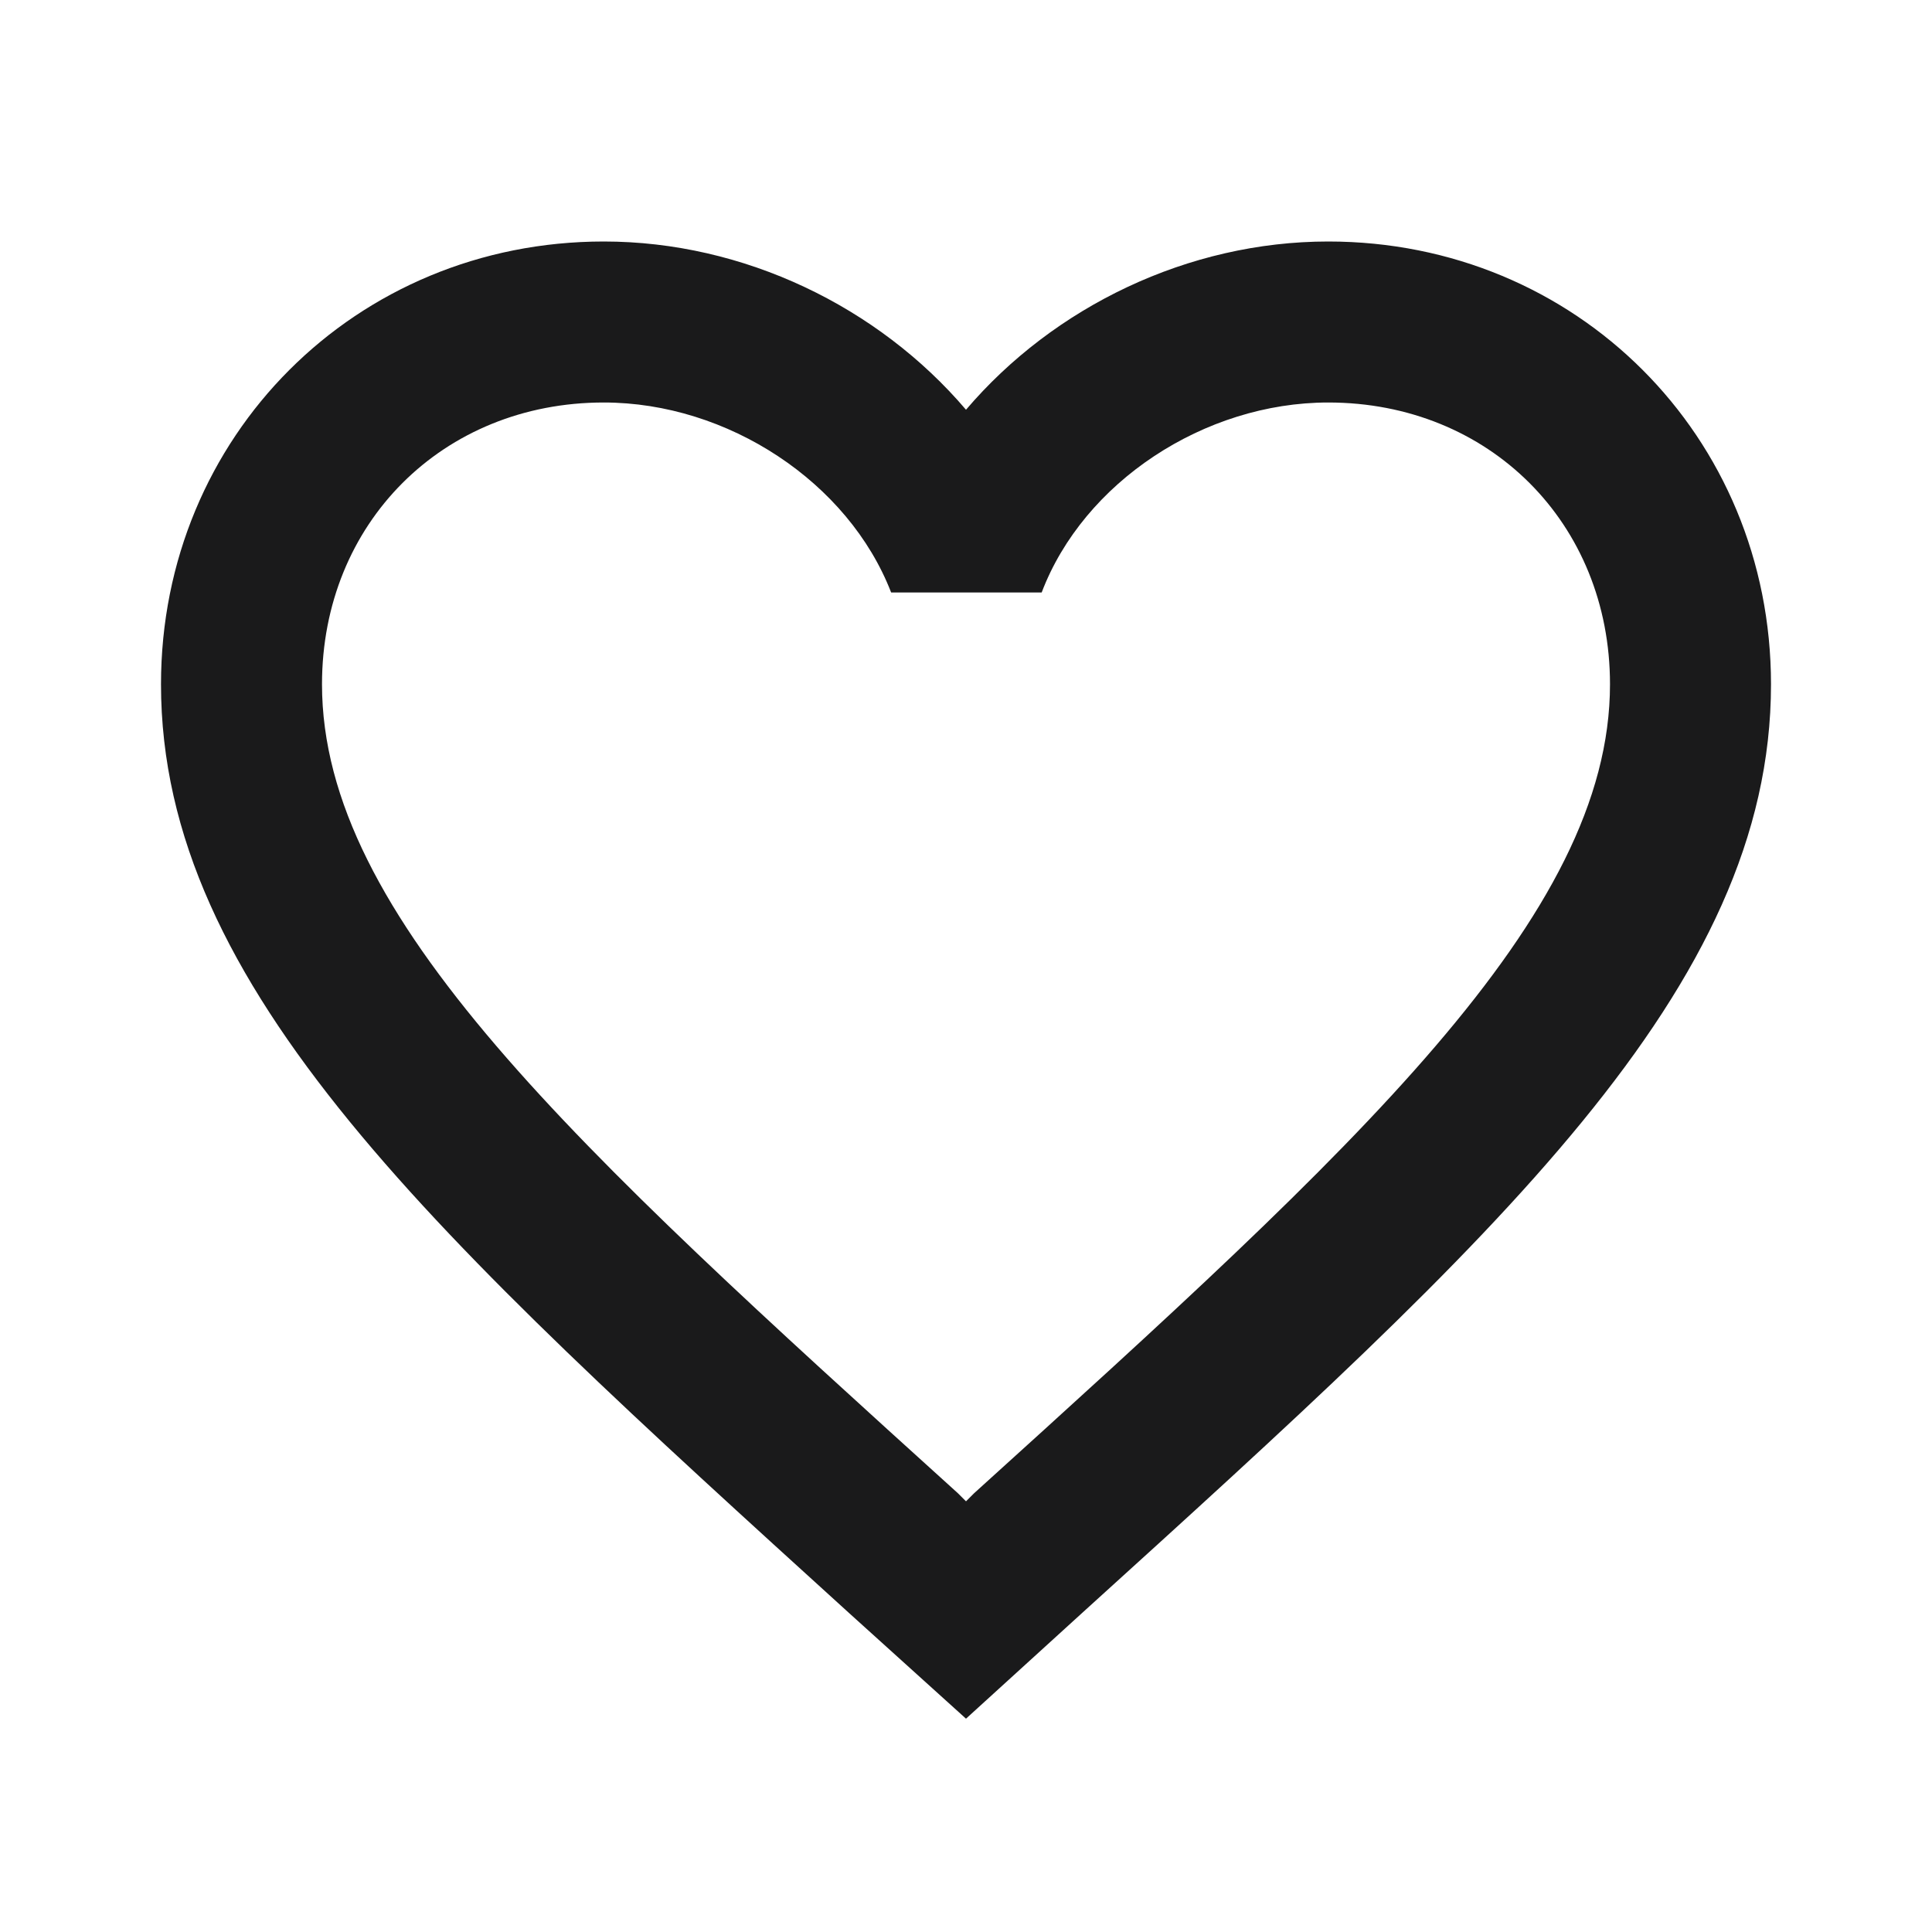
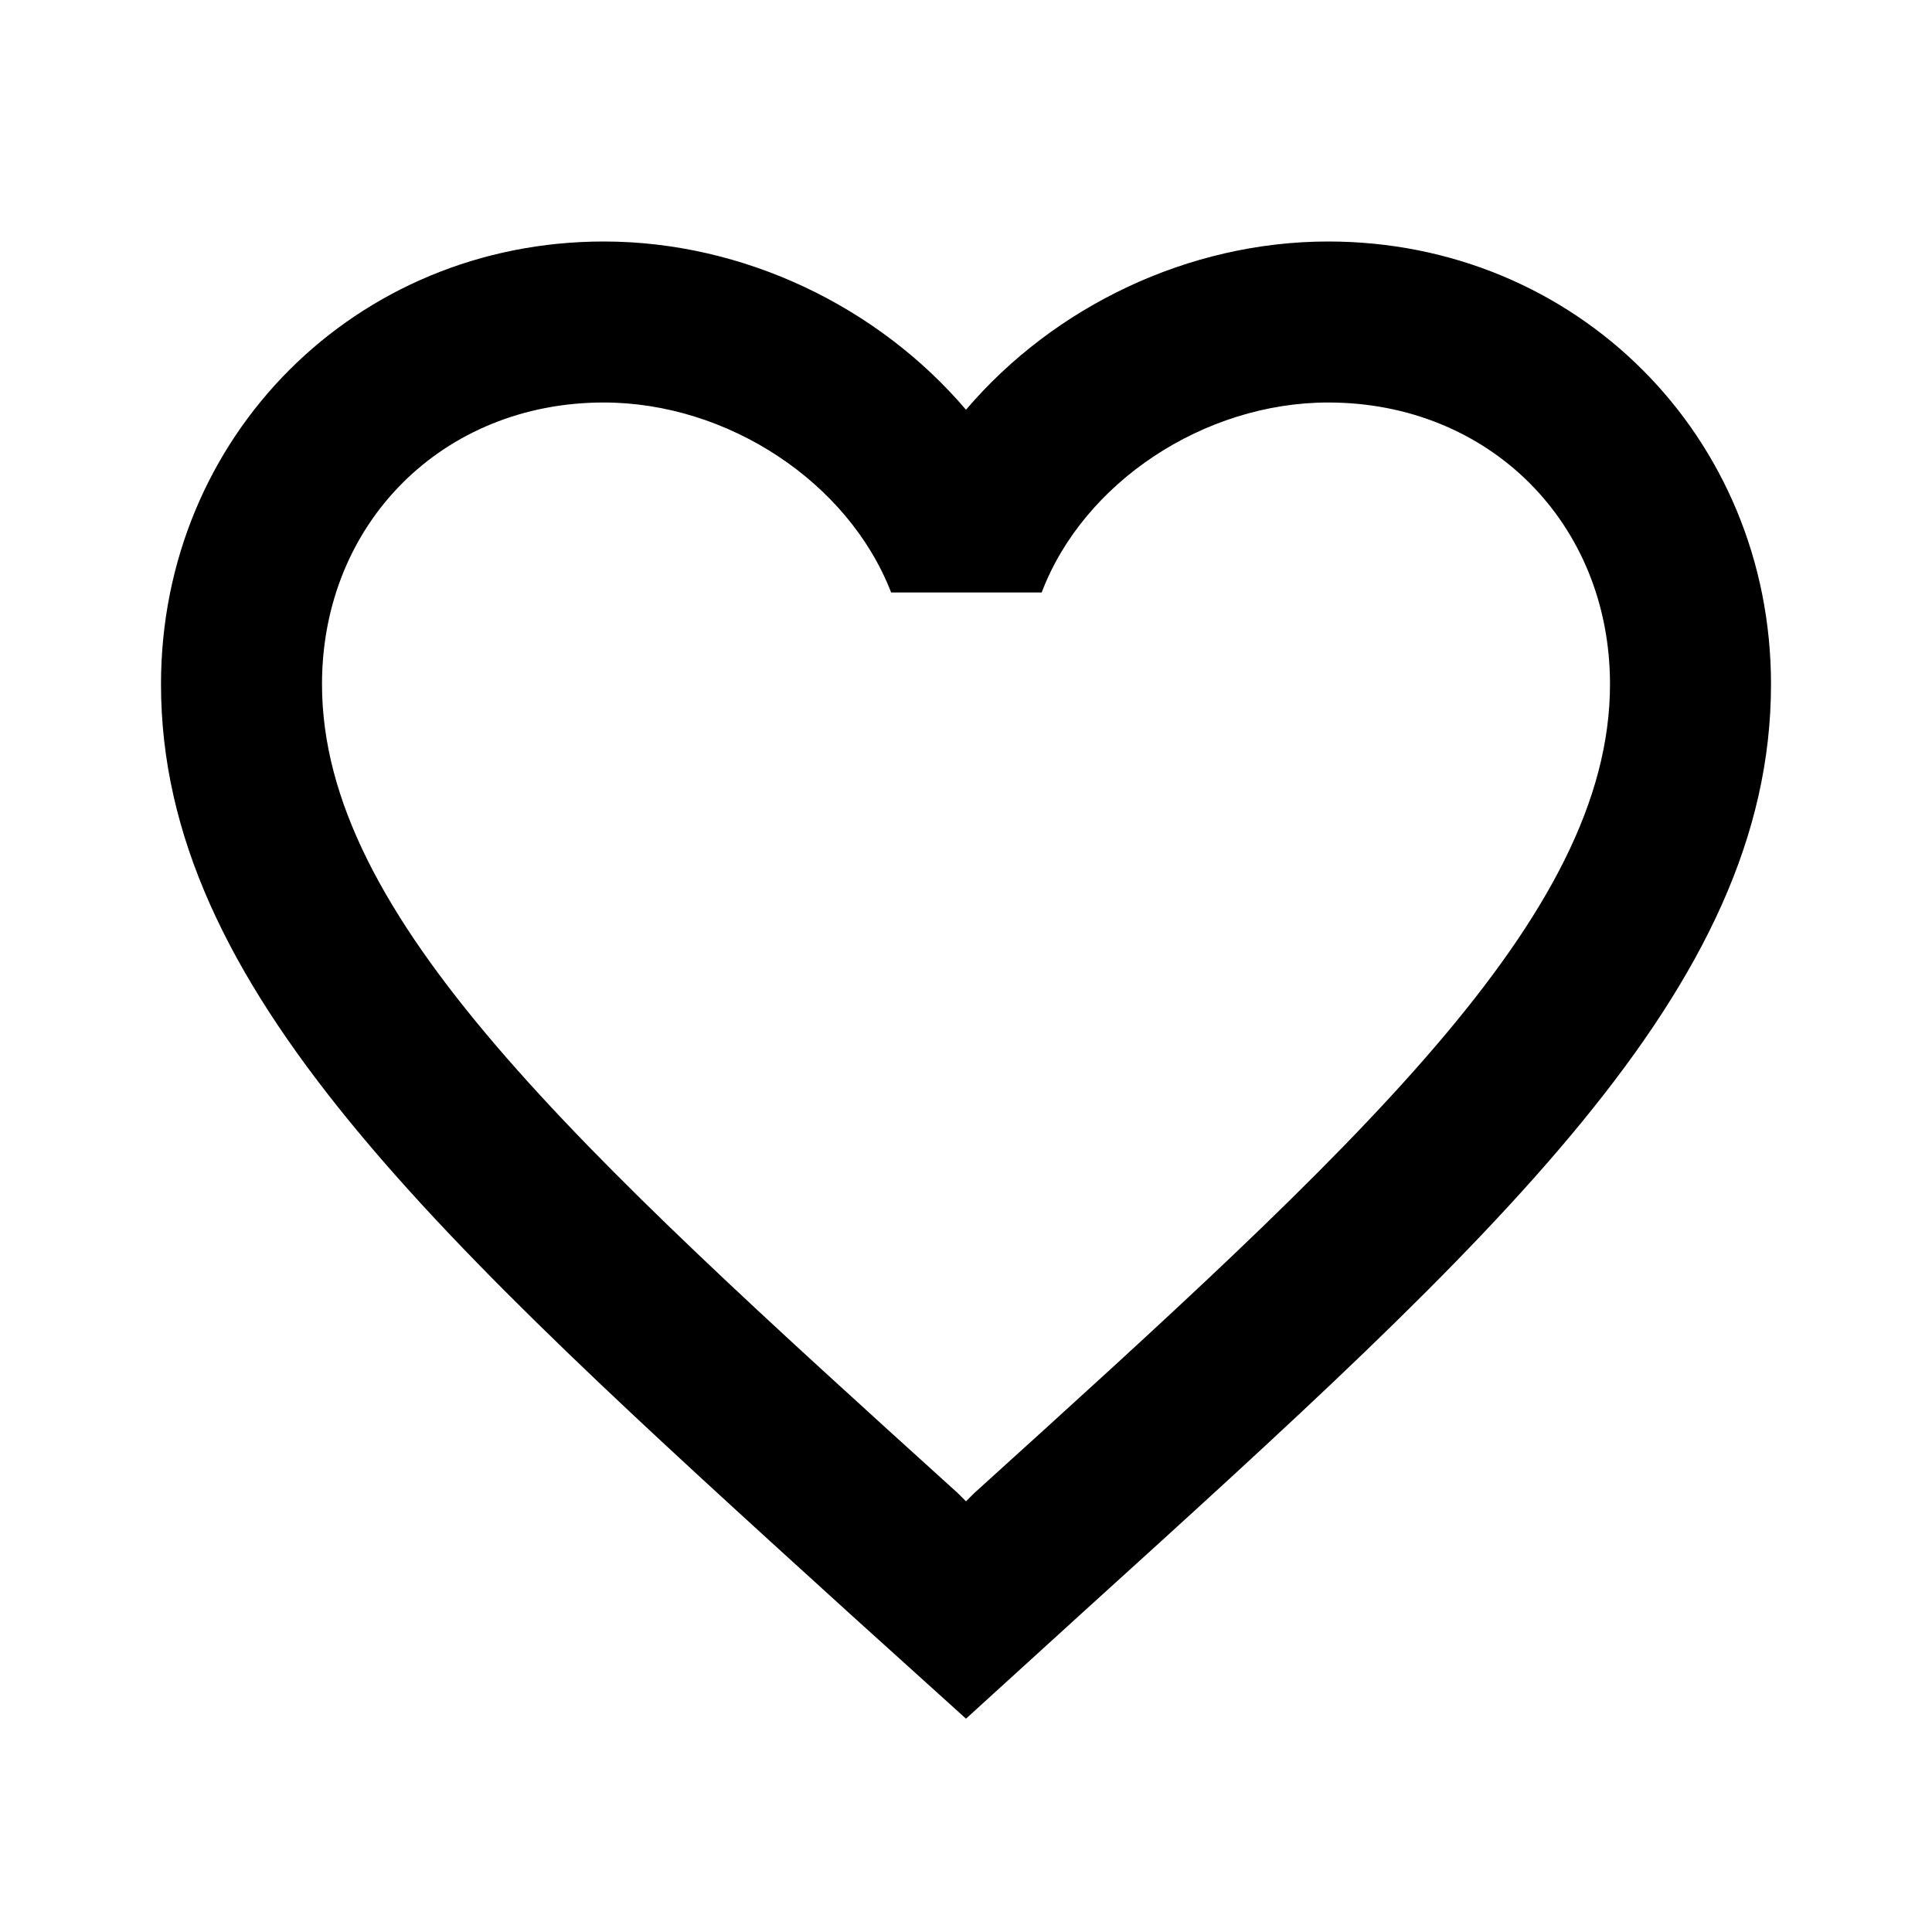
<svg xmlns="http://www.w3.org/2000/svg" width="24" height="24" viewBox="0 0 24 24" fill="none">
-   <path d="M16.5 3C14.76 3 13.09 3.81 12 5.09C10.91 3.81 9.24 3 7.5 3C4.42 3 2 5.42 2 8.5C2 12.28 5.4 15.36 10.55 20.04L12 21.35L13.45 20.03C18.6 15.36 22 12.28 22 8.5C22 5.42 19.58 3 16.5 3ZM12.1 18.55L12 18.65L11.9 18.55C7.14 14.24 4 11.39 4 8.5C4 6.5 5.5 5 7.5 5C9.04 5 10.54 5.99 11.07 7.36H12.94C13.46 5.99 14.96 5 16.5 5C18.5 5 20 6.5 20 8.5C20 11.39 16.86 14.24 12.1 18.55Z" fill="#1A1A1B" />
+   <path d="M16.5 3C14.76 3 13.09 3.81 12 5.09C10.91 3.81 9.24 3 7.5 3C4.42 3 2 5.42 2 8.5C2 12.28 5.4 15.36 10.55 20.04L12 21.35L13.45 20.03C18.6 15.36 22 12.28 22 8.5C22 5.42 19.58 3 16.5 3ZM12.1 18.55L12 18.65L11.9 18.55C7.14 14.24 4 11.39 4 8.5C4 6.5 5.5 5 7.5 5C9.04 5 10.54 5.99 11.07 7.36H12.94C13.46 5.99 14.96 5 16.5 5C18.5 5 20 6.5 20 8.5C20 11.39 16.86 14.24 12.1 18.55Z" fill="currentColor" />
</svg>
